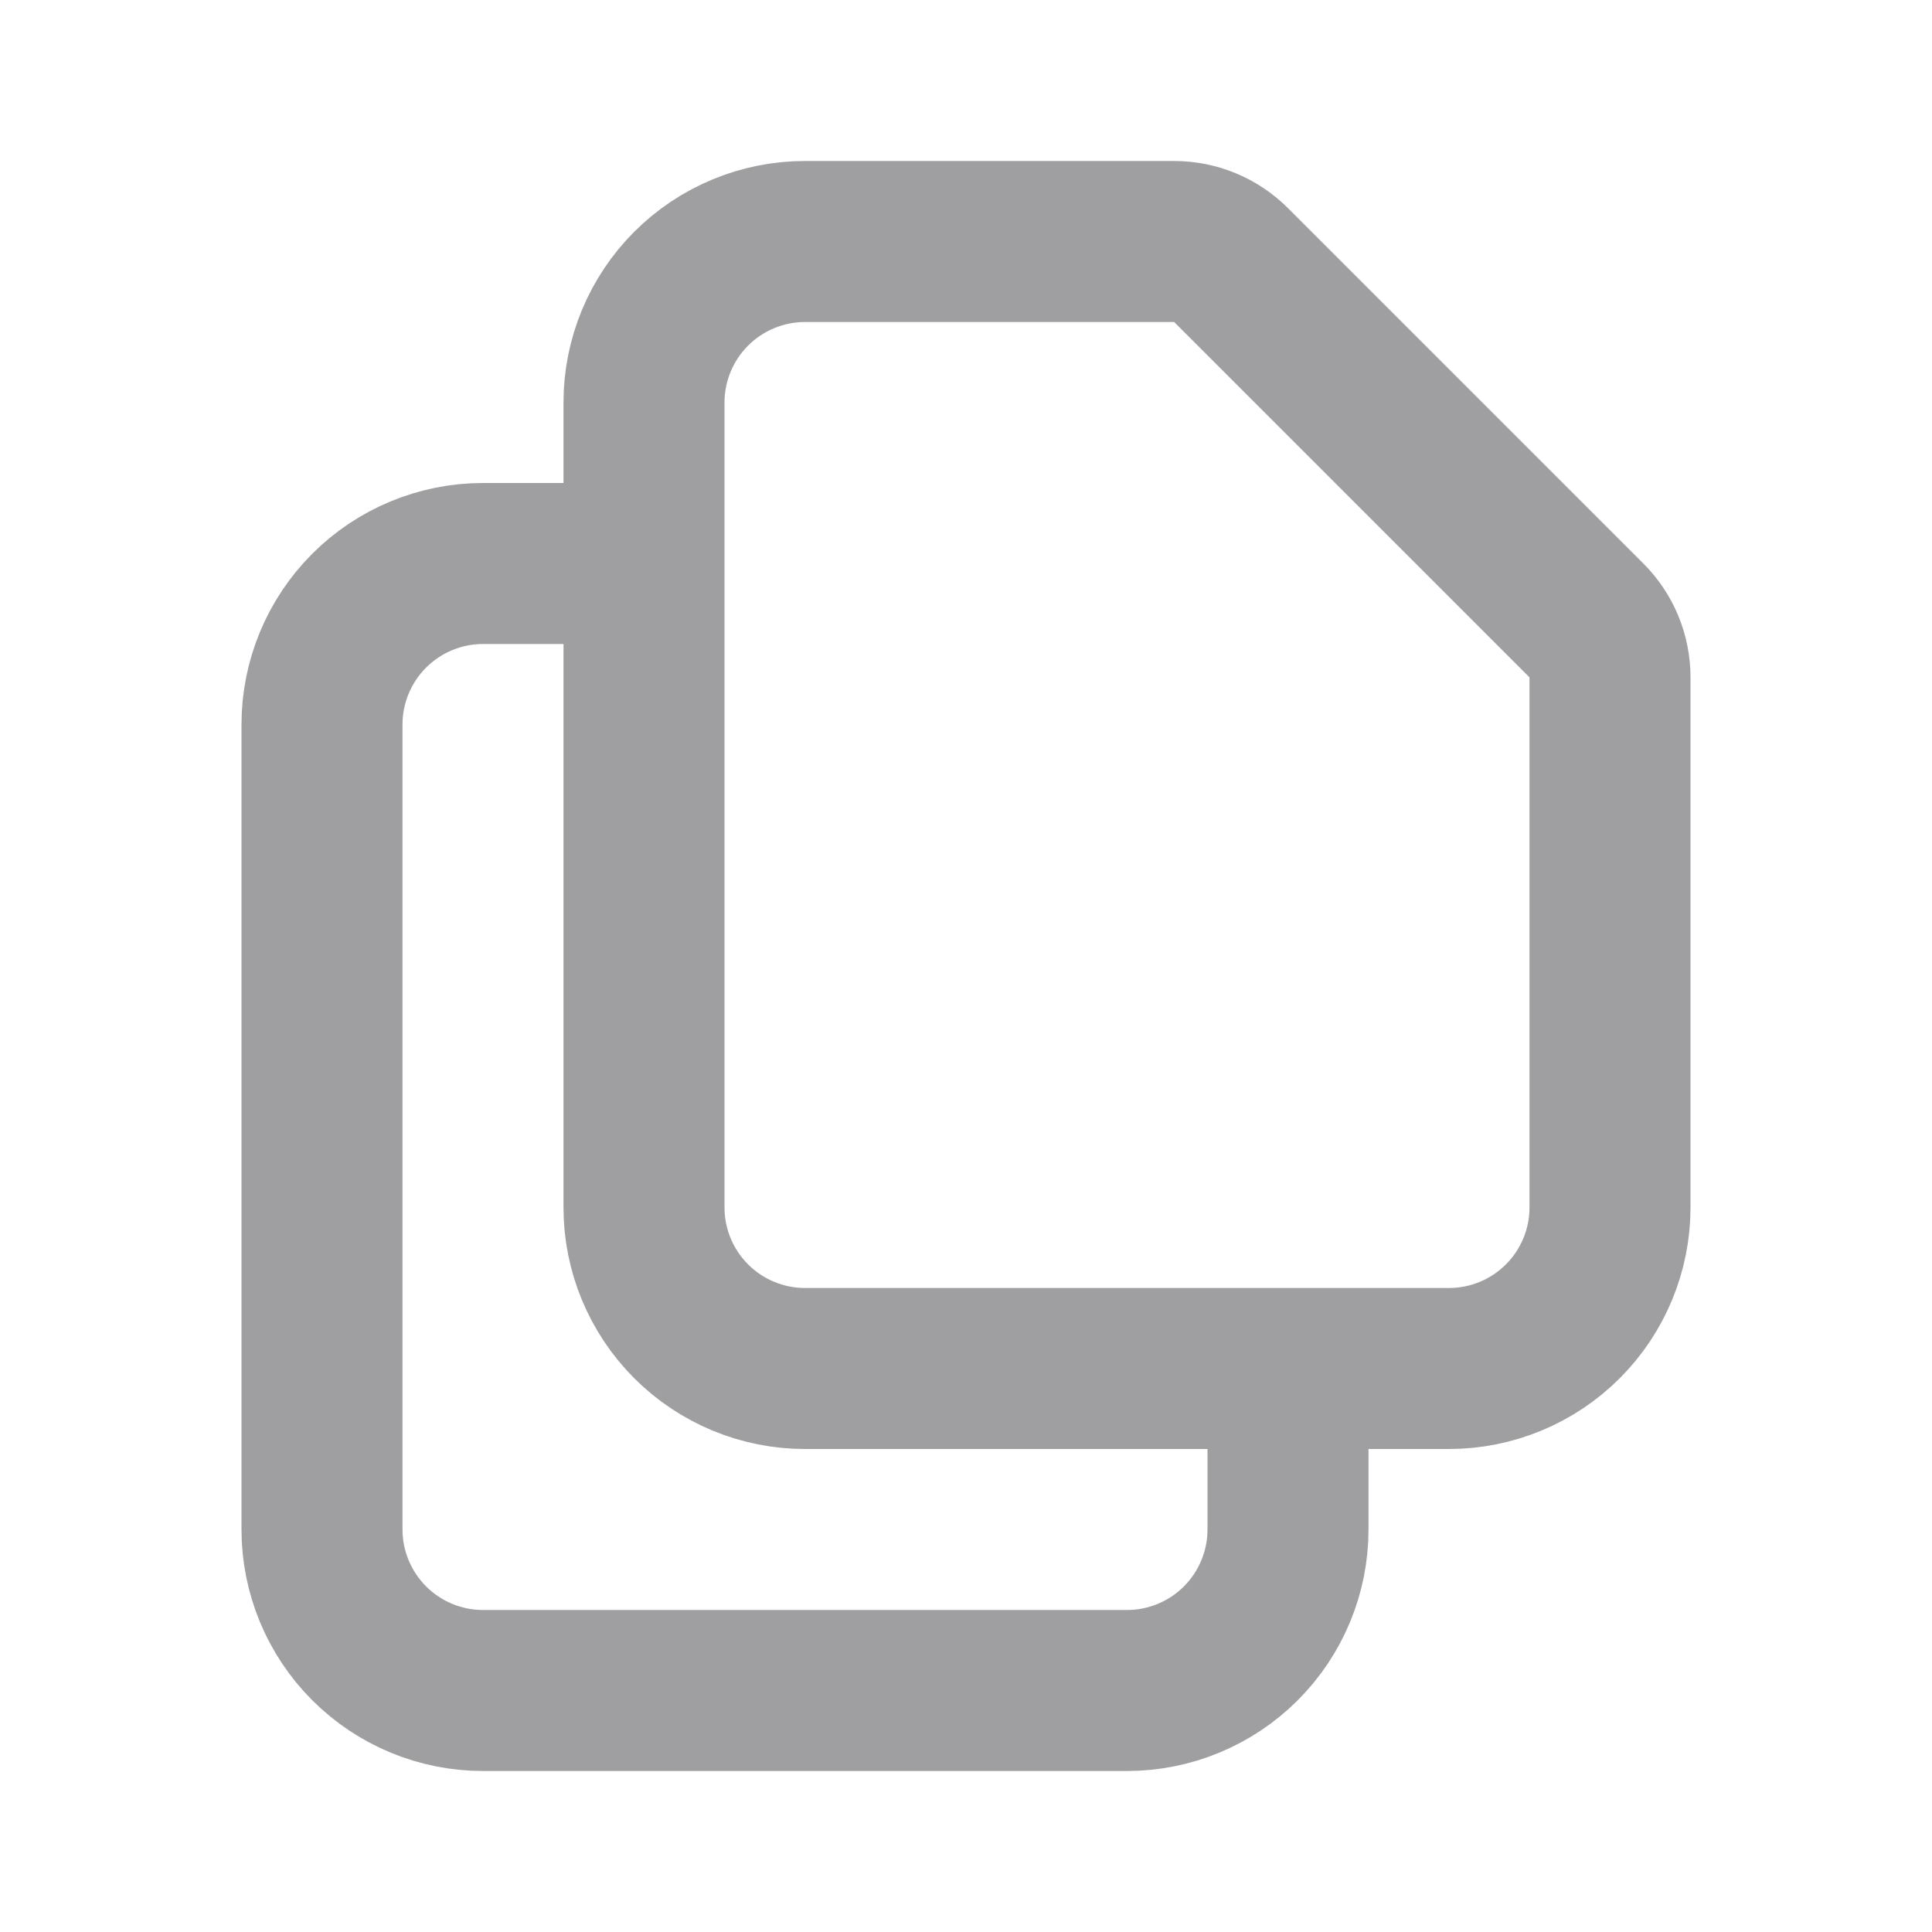
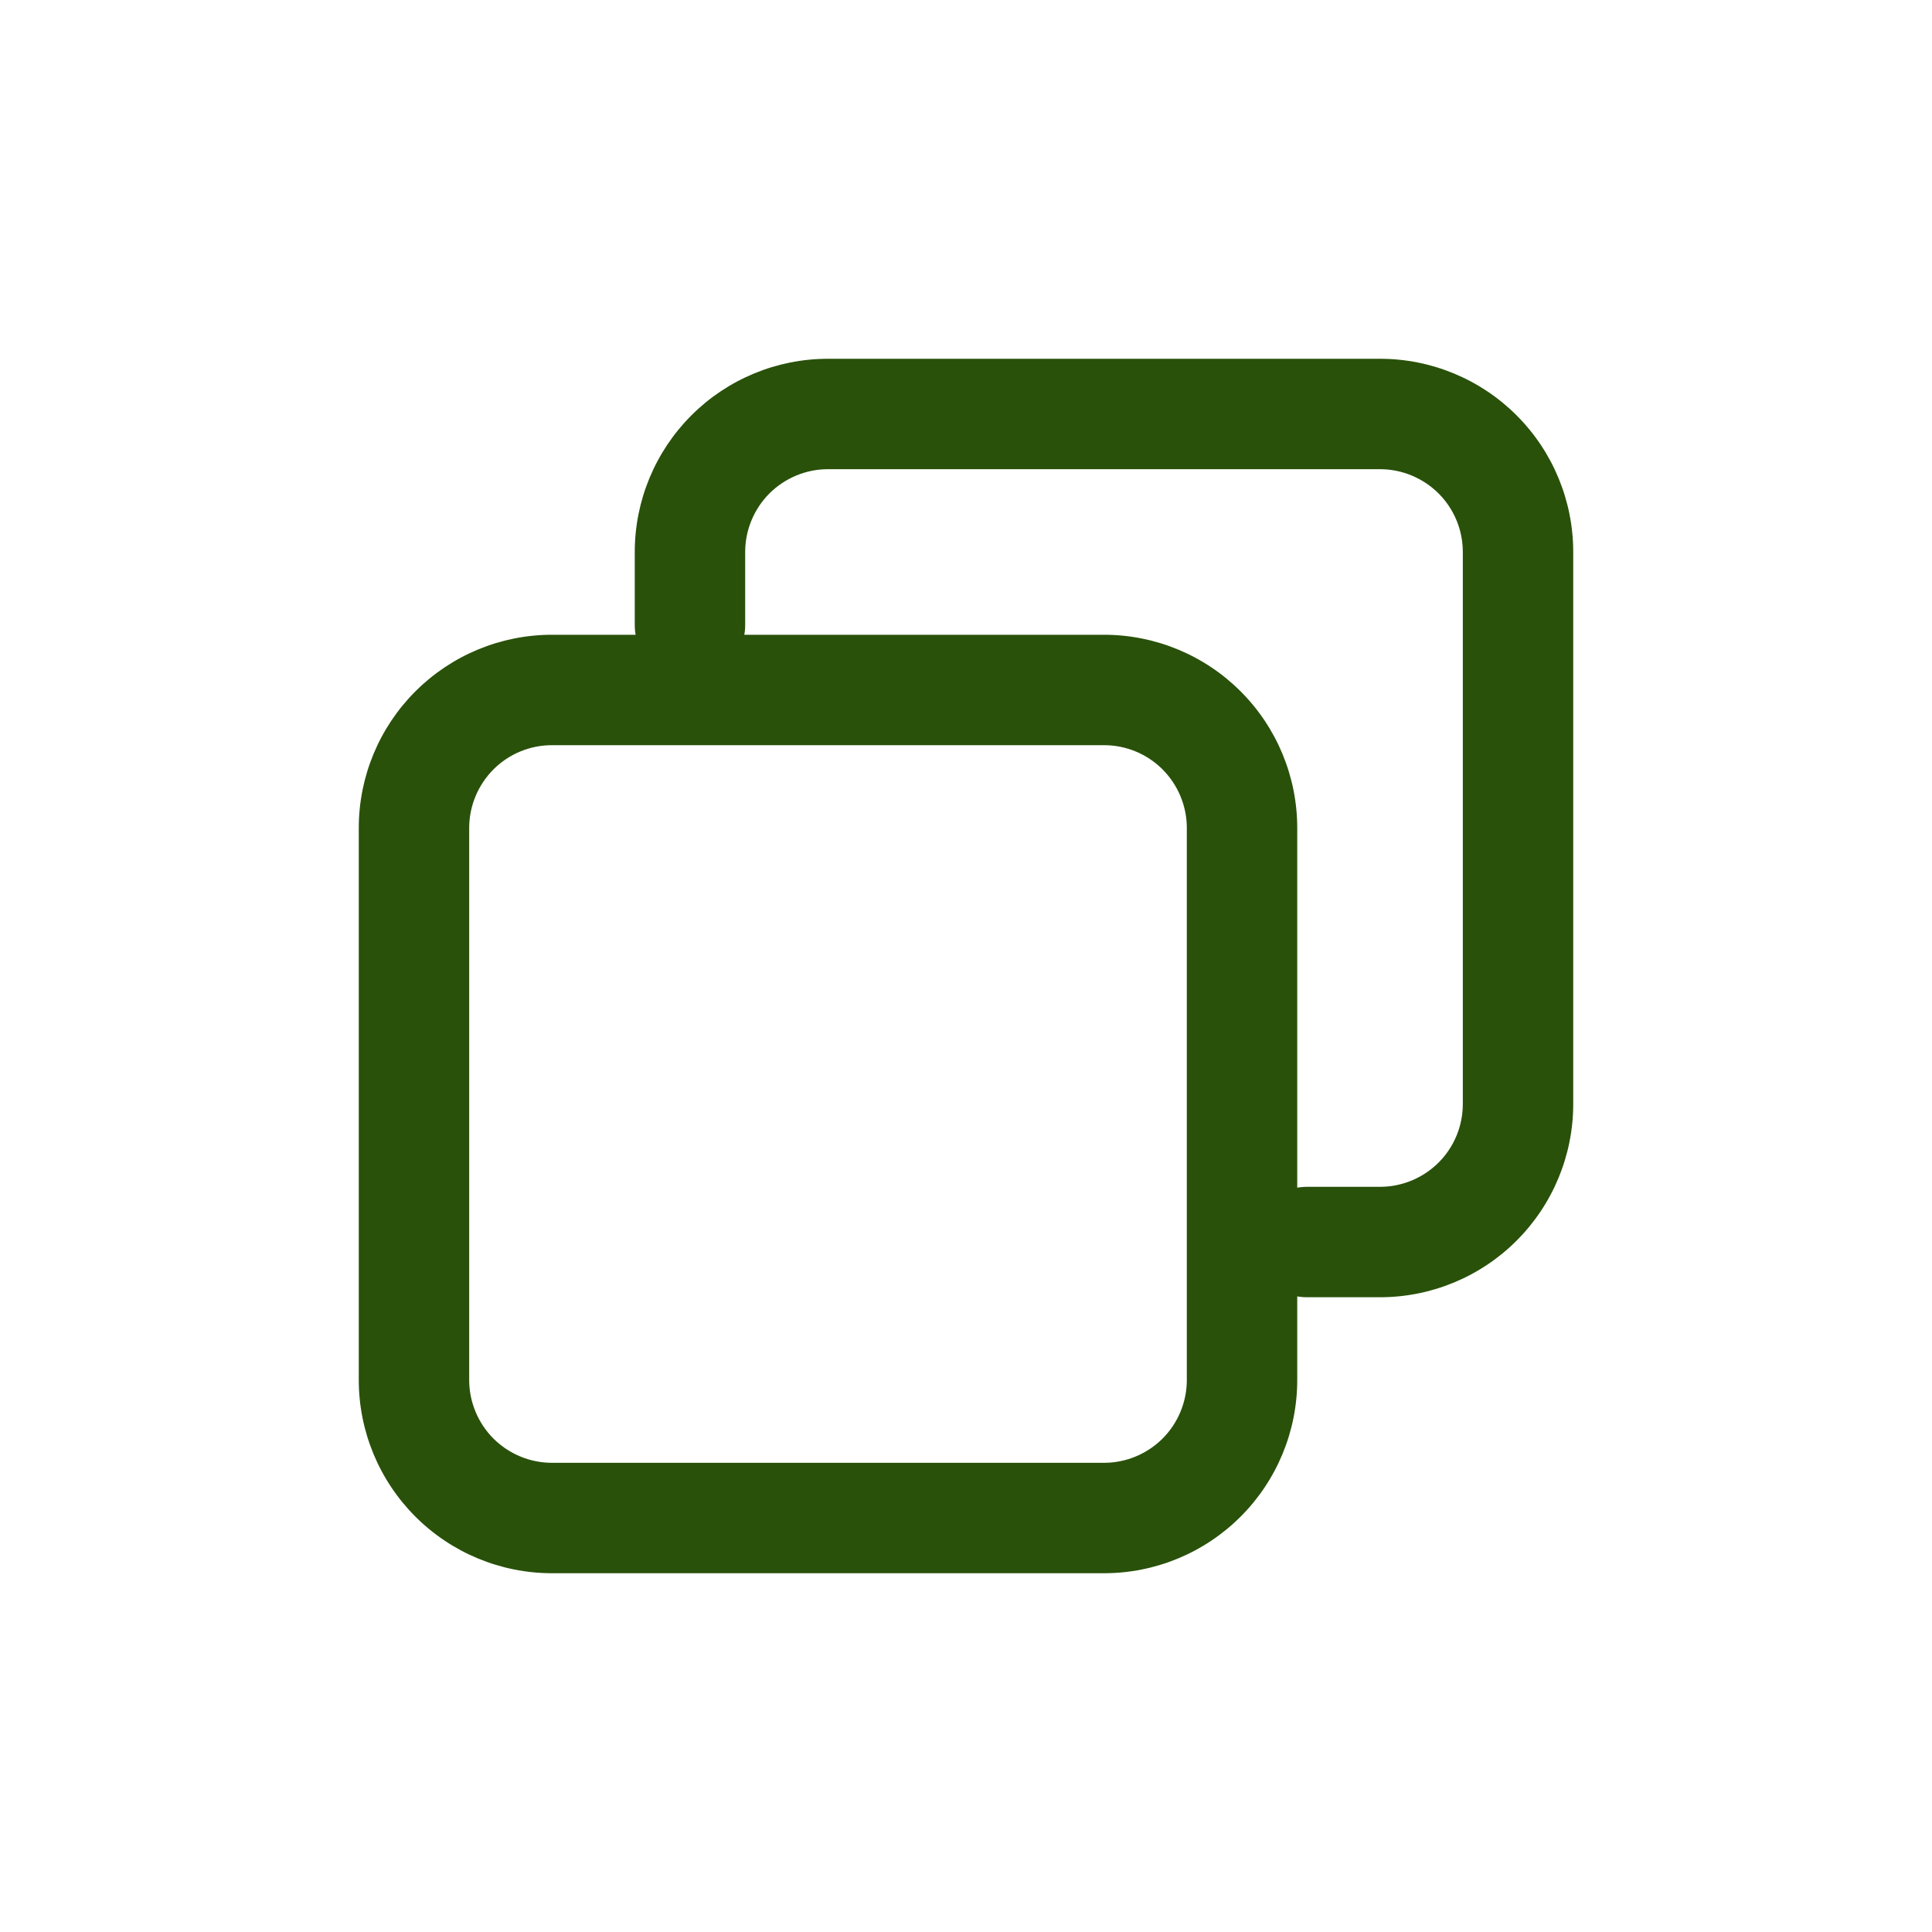
- <svg xmlns="http://www.w3.org/2000/svg" width="24" height="24" viewBox="0 0 24 24" fill="none">
-   <g opacity="0.5">
-     <path d="M8 7V15C8 15.53 8.211 16.039 8.586 16.414C8.961 16.789 9.47 17 10 17H16M8 7V5C8 4.47 8.211 3.961 8.586 3.586C8.961 3.211 9.47 3 10 3H14.586C14.851 3 15.105 3.105 15.293 3.293L19.707 7.707C19.895 7.894 20 8.149 20 8.414V15C20 15.53 19.789 16.039 19.414 16.414C19.039 16.789 18.53 17 18 17H16M8 7H6C5.47 7 4.961 7.211 4.586 7.586C4.211 7.961 4 8.47 4 9V19C4 19.53 4.211 20.039 4.586 20.414C4.961 20.789 5.47 21 6 21H14C14.53 21 15.039 20.789 15.414 20.414C15.789 20.039 16 19.53 16 19V17" stroke="#3F3F46" stroke-width="2" stroke-linecap="round" stroke-linejoin="round" />
-   </g>
+ <svg xmlns="http://www.w3.org/2000/svg" width="20" height="20" viewBox="0 0 20 20" fill="none">
+   <path fill-rule="evenodd" clip-rule="evenodd" d="M11.429 7.714C11.656 7.714 11.874 7.804 12.035 7.965C12.195 8.126 12.286 8.344 12.286 8.571V14.286C12.286 14.513 12.195 14.731 12.035 14.892C11.874 15.052 11.656 15.143 11.429 15.143H5.714C5.487 15.143 5.269 15.052 5.108 14.892C4.948 14.731 4.857 14.513 4.857 14.286V8.571C4.857 8.344 4.948 8.126 5.108 7.965C5.269 7.804 5.487 7.714 5.714 7.714H11.429ZM12.843 7.157C12.468 6.782 11.959 6.571 11.429 6.571H5.714C5.184 6.571 4.675 6.782 4.3 7.157C3.925 7.532 3.714 8.041 3.714 8.571V14.286C3.714 14.816 3.925 15.325 4.3 15.7C4.675 16.075 5.184 16.286 5.714 16.286H11.429C11.959 16.286 12.468 16.075 12.843 15.7C13.218 15.325 13.429 14.816 13.429 14.286V8.571C13.429 8.041 13.218 7.532 12.843 7.157Z" fill="#29510A" />
+   <path fill-rule="evenodd" clip-rule="evenodd" d="M15.7 4.3C15.325 3.925 14.816 3.714 14.286 3.714H8.571C8.041 3.714 7.532 3.925 7.157 4.3C6.782 4.675 6.571 5.184 6.571 5.714V6.471C6.571 6.786 6.827 7.042 7.143 7.042C7.458 7.042 7.714 6.786 7.714 6.471V5.714C7.714 5.487 7.805 5.269 7.965 5.108C8.126 4.948 8.344 4.857 8.571 4.857H14.286C14.513 4.857 14.731 4.948 14.892 5.108C15.053 5.269 15.143 5.487 15.143 5.714V11.429C15.143 11.656 15.053 11.874 14.892 12.035C14.731 12.195 14.513 12.286 14.286 12.286H13.529C13.214 12.286 12.958 12.542 12.958 12.857C12.958 13.173 13.214 13.429 13.529 13.429H14.286C14.816 13.429 15.325 13.218 15.7 12.843C16.075 12.468 16.286 11.959 16.286 11.429V5.714C16.286 5.184 16.075 4.675 15.7 4.3Z" fill="#29510A" />
</svg>
